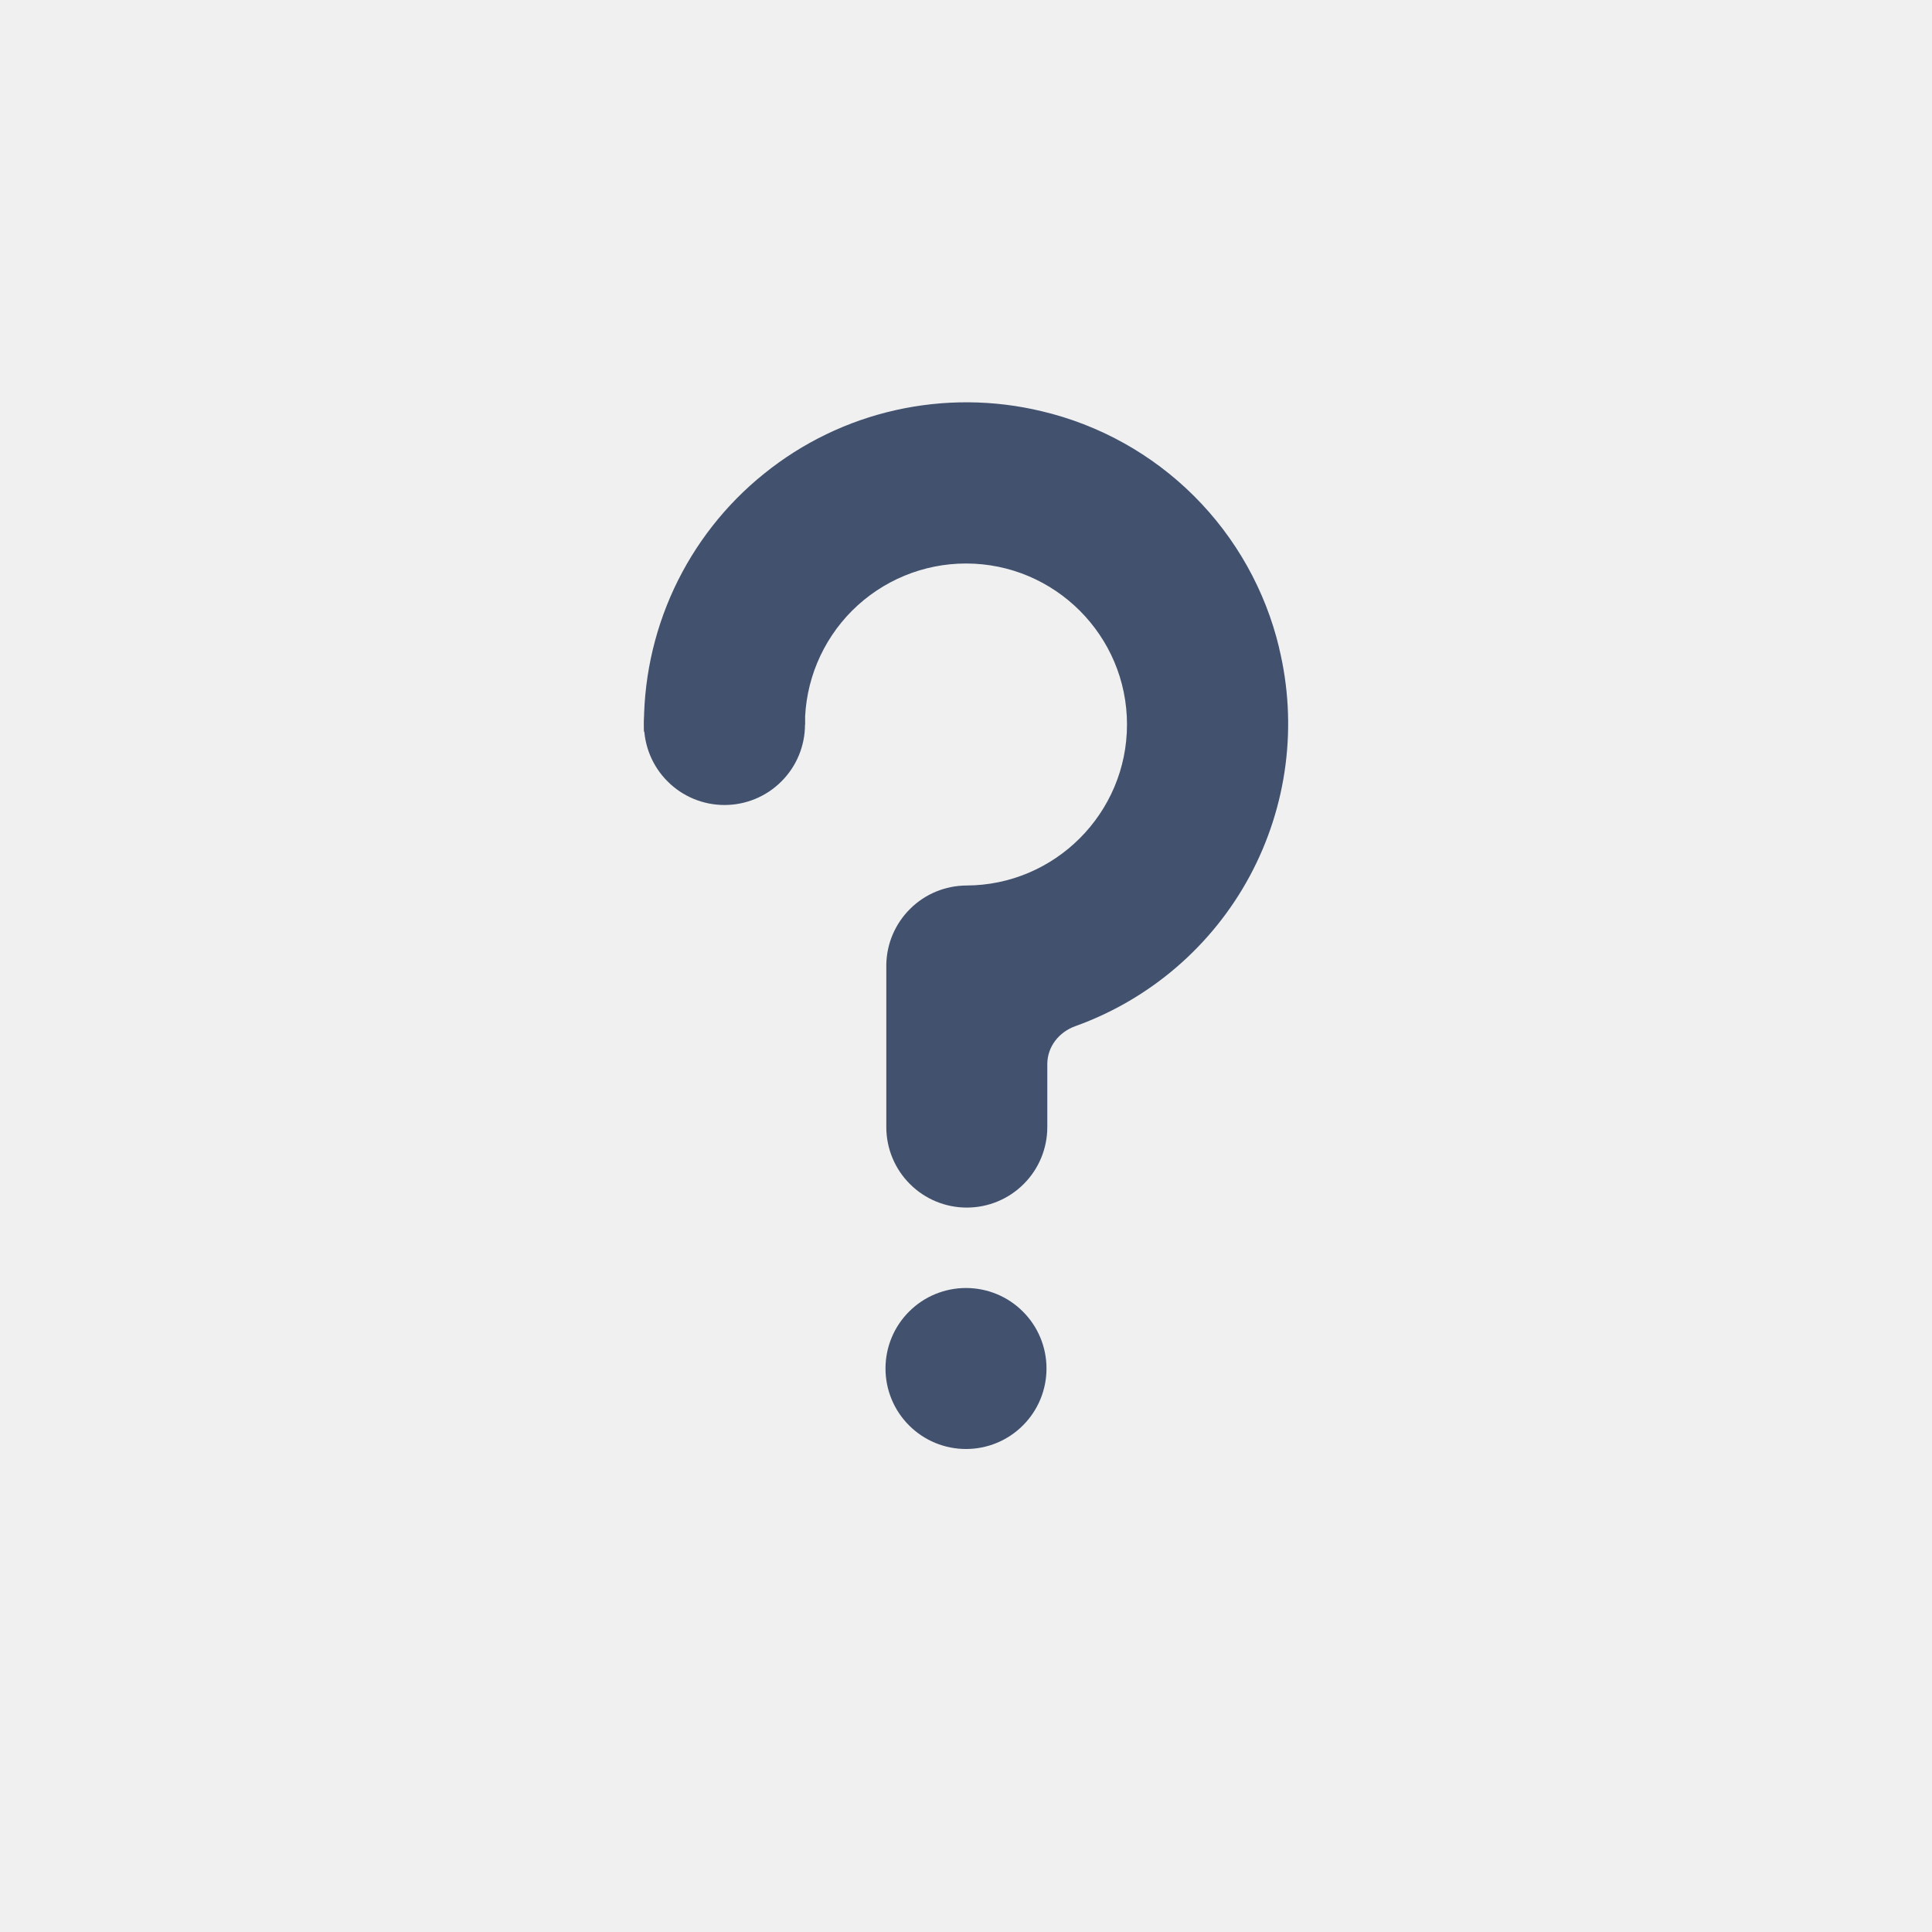
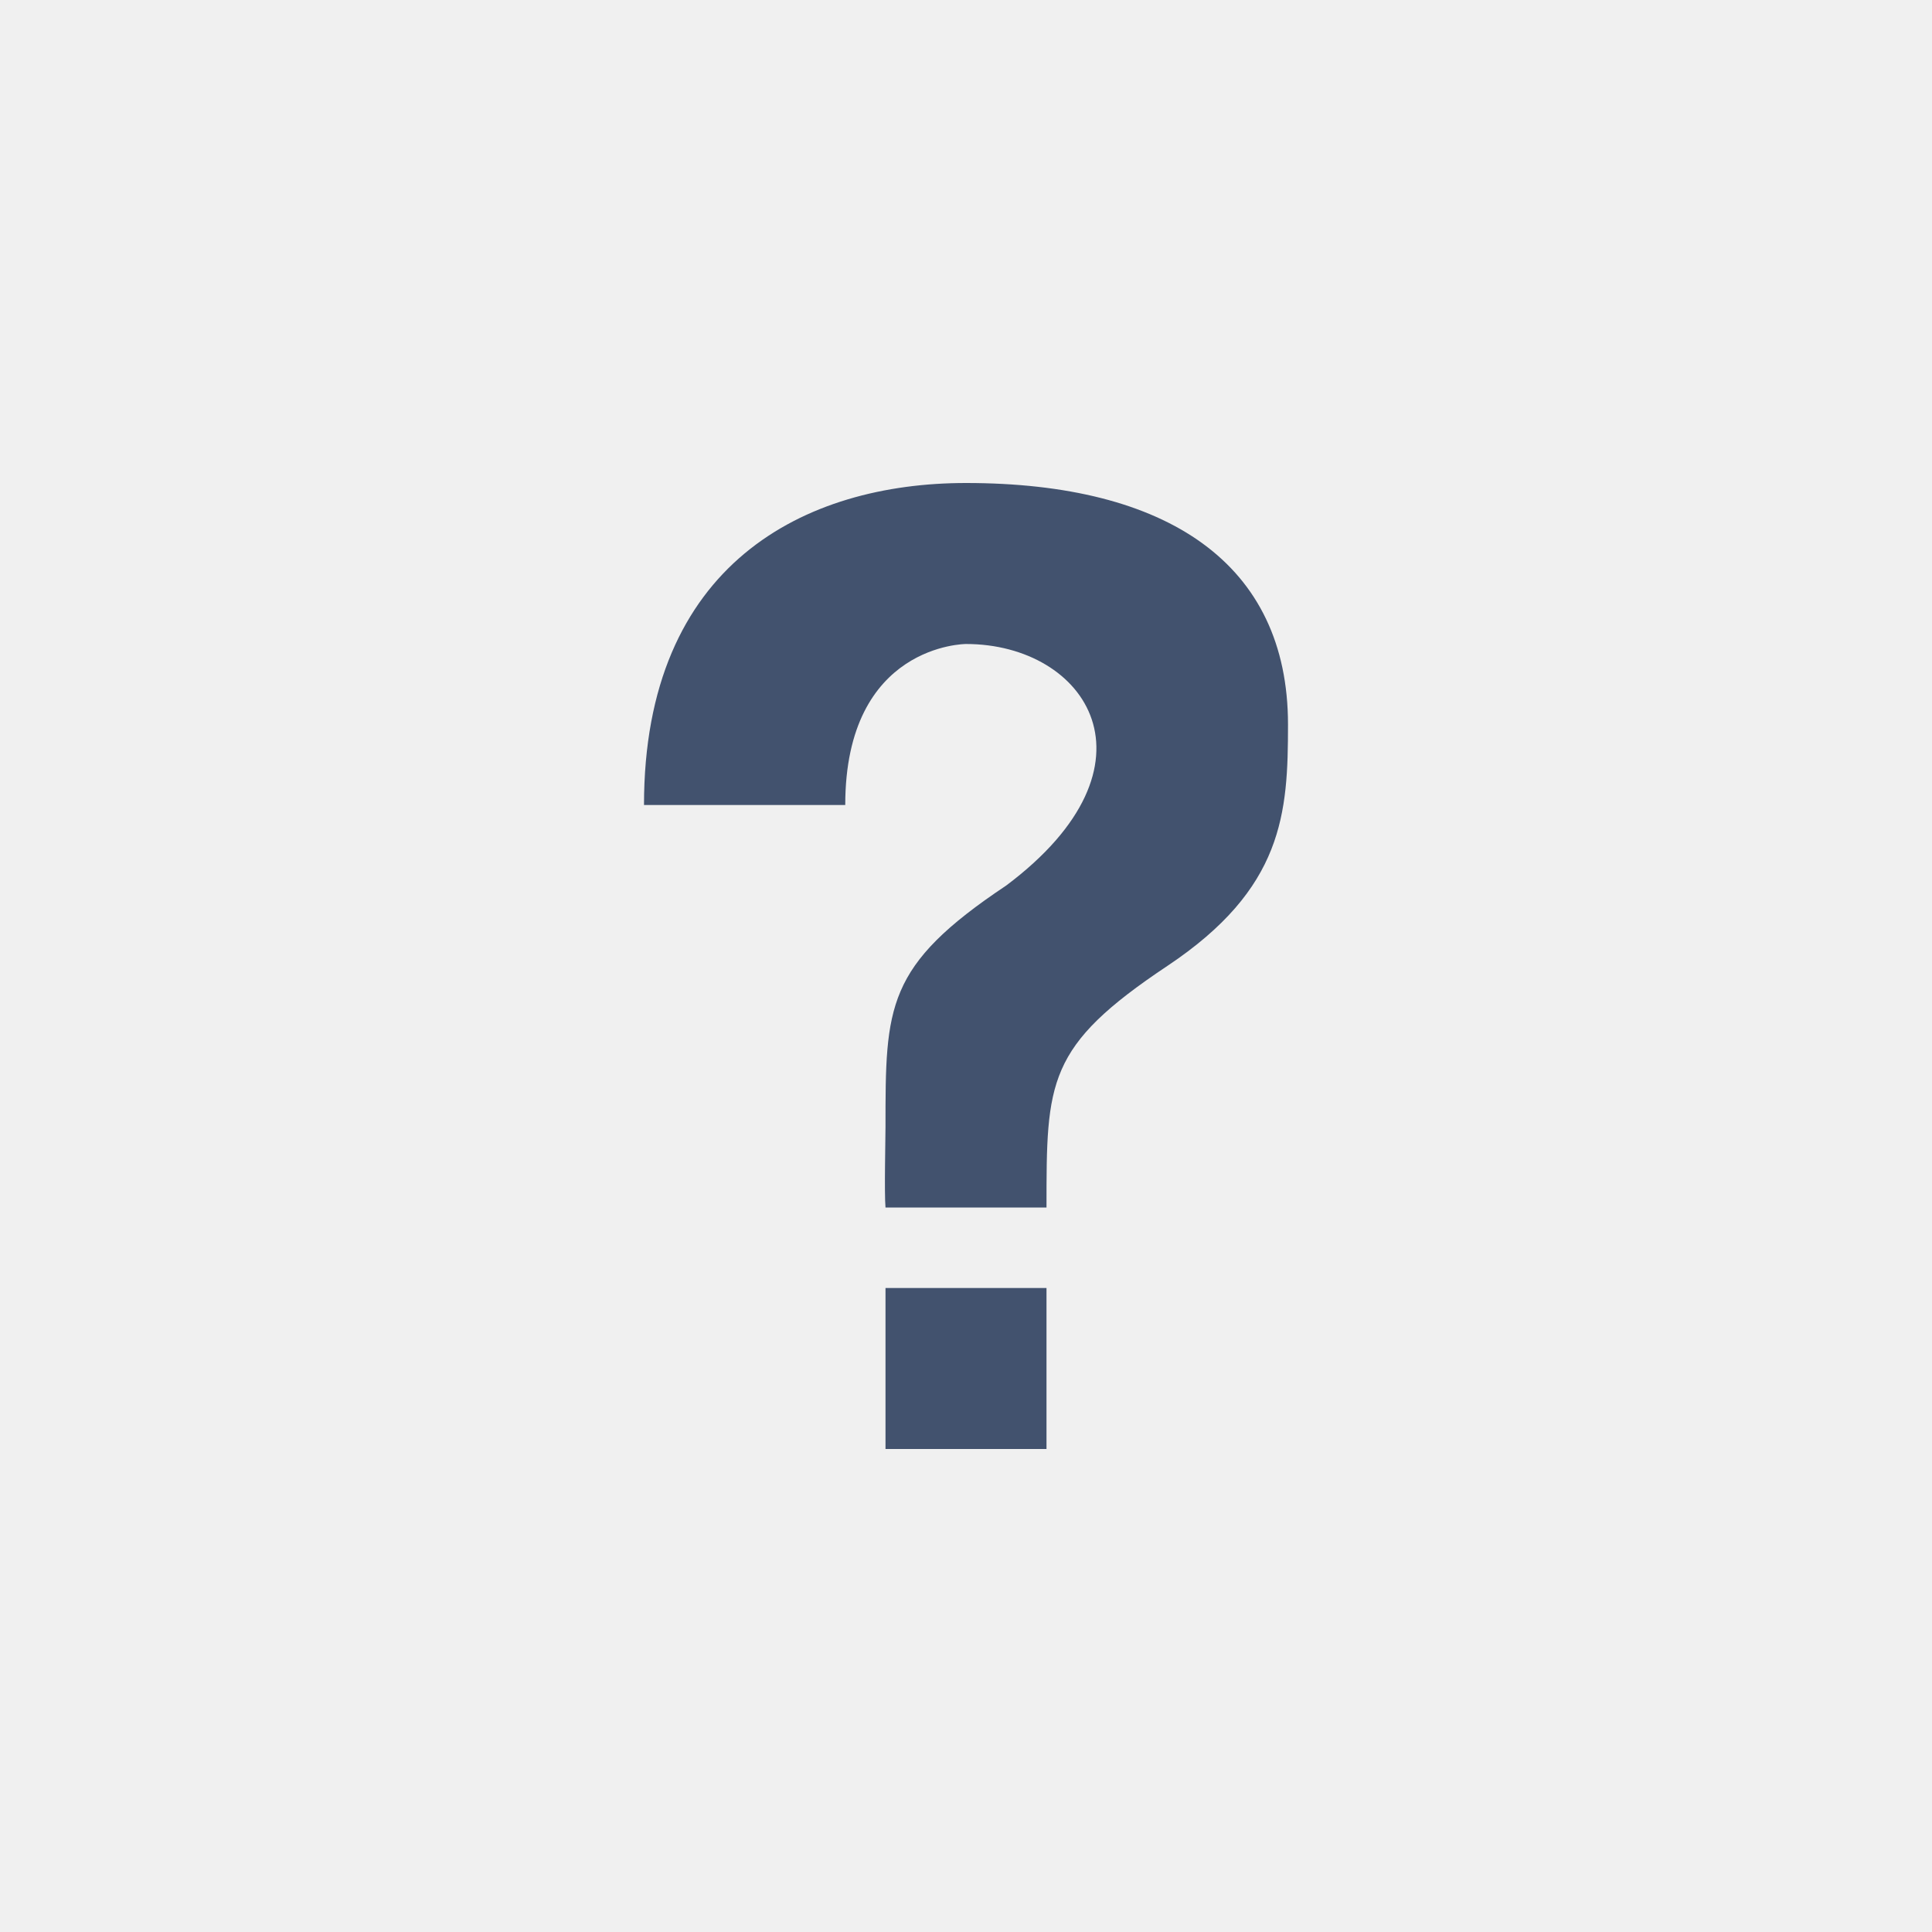
<svg xmlns="http://www.w3.org/2000/svg" width="24" height="24" viewBox="0 0 24 24" fill="none">
  <rect width="24" height="24" fill="white" fill-opacity="0.01" />
-   <path fill-rule="evenodd" clip-rule="evenodd" d="M12 18C11.735 18 11.48 17.895 11.293 17.707C11.105 17.52 11 17.265 11 17C11 16.735 11.105 16.48 11.293 16.293C11.48 16.105 11.735 16 12 16C12.265 16 12.52 16.105 12.707 16.293C12.895 16.48 13 16.735 13 17C13 17.265 12.895 17.52 12.707 17.707C12.52 17.895 12.265 18 12 18ZM10 9C10 9.265 9.895 9.52 9.707 9.707C9.52 9.895 9.265 10 9 10C8.735 10 8.48 9.895 8.293 9.707C8.105 9.52 8 9.265 8 9C8 8.735 8.105 8.48 8.293 8.293C8.48 8.105 8.735 8 9 8C9.265 8 9.52 8.105 9.707 8.293C9.895 8.48 10 8.735 10 9Z" fill="#42526E" />
-   <path fill-rule="evenodd" clip-rule="evenodd" d="M15.89 8.048C15.719 7.333 15.352 6.679 14.831 6.16C14.31 5.641 13.655 5.277 12.939 5.108C12.343 4.965 11.723 4.961 11.125 5.095C10.527 5.229 9.969 5.499 9.492 5.884C9.014 6.268 8.632 6.757 8.373 7.312C8.115 7.867 7.987 8.475 8 9.087C8.003 9.09 8.006 9.093 8.009 9.095L9.887 9.117L9.999 9.001C9.999 8.47 10.21 7.962 10.585 7.586C10.961 7.211 11.469 7 12 7C13.103 7 14 7.897 14 9C14 10.102 13.103 11 12 11H12.008C11.745 11.001 11.493 11.104 11.307 11.289C11.12 11.474 11.013 11.724 11.01 11.987V14.001C11.01 14.266 11.115 14.521 11.303 14.708C11.49 14.896 11.745 15.001 12.01 15.001C12.275 15.001 12.53 14.896 12.717 14.708C12.905 14.521 13.01 14.266 13.01 14.001V13.219C13.01 13.002 13.155 12.82 13.359 12.747C14.286 12.414 15.058 11.75 15.525 10.883C15.992 10.015 16.122 9.005 15.889 8.048" fill="#42526E" />
+   <path fill-rule="evenodd" clip-rule="evenodd" d="M8 10H10.5C10.5 8 12 8 12 8C13.5 8 14.5 9.5 12.5 11C11 12 11 12.5 11 14C11 14.144 10.984 14.824 11 15H13C13 13.432 13 13 14.5 12C15.946 11.036 16 10.104 16 9C16 7 14.5 6 12 6C10 6 8 7 8 10ZM13 18V16H11V18H13Z" fill="#42526E" />
</svg>
